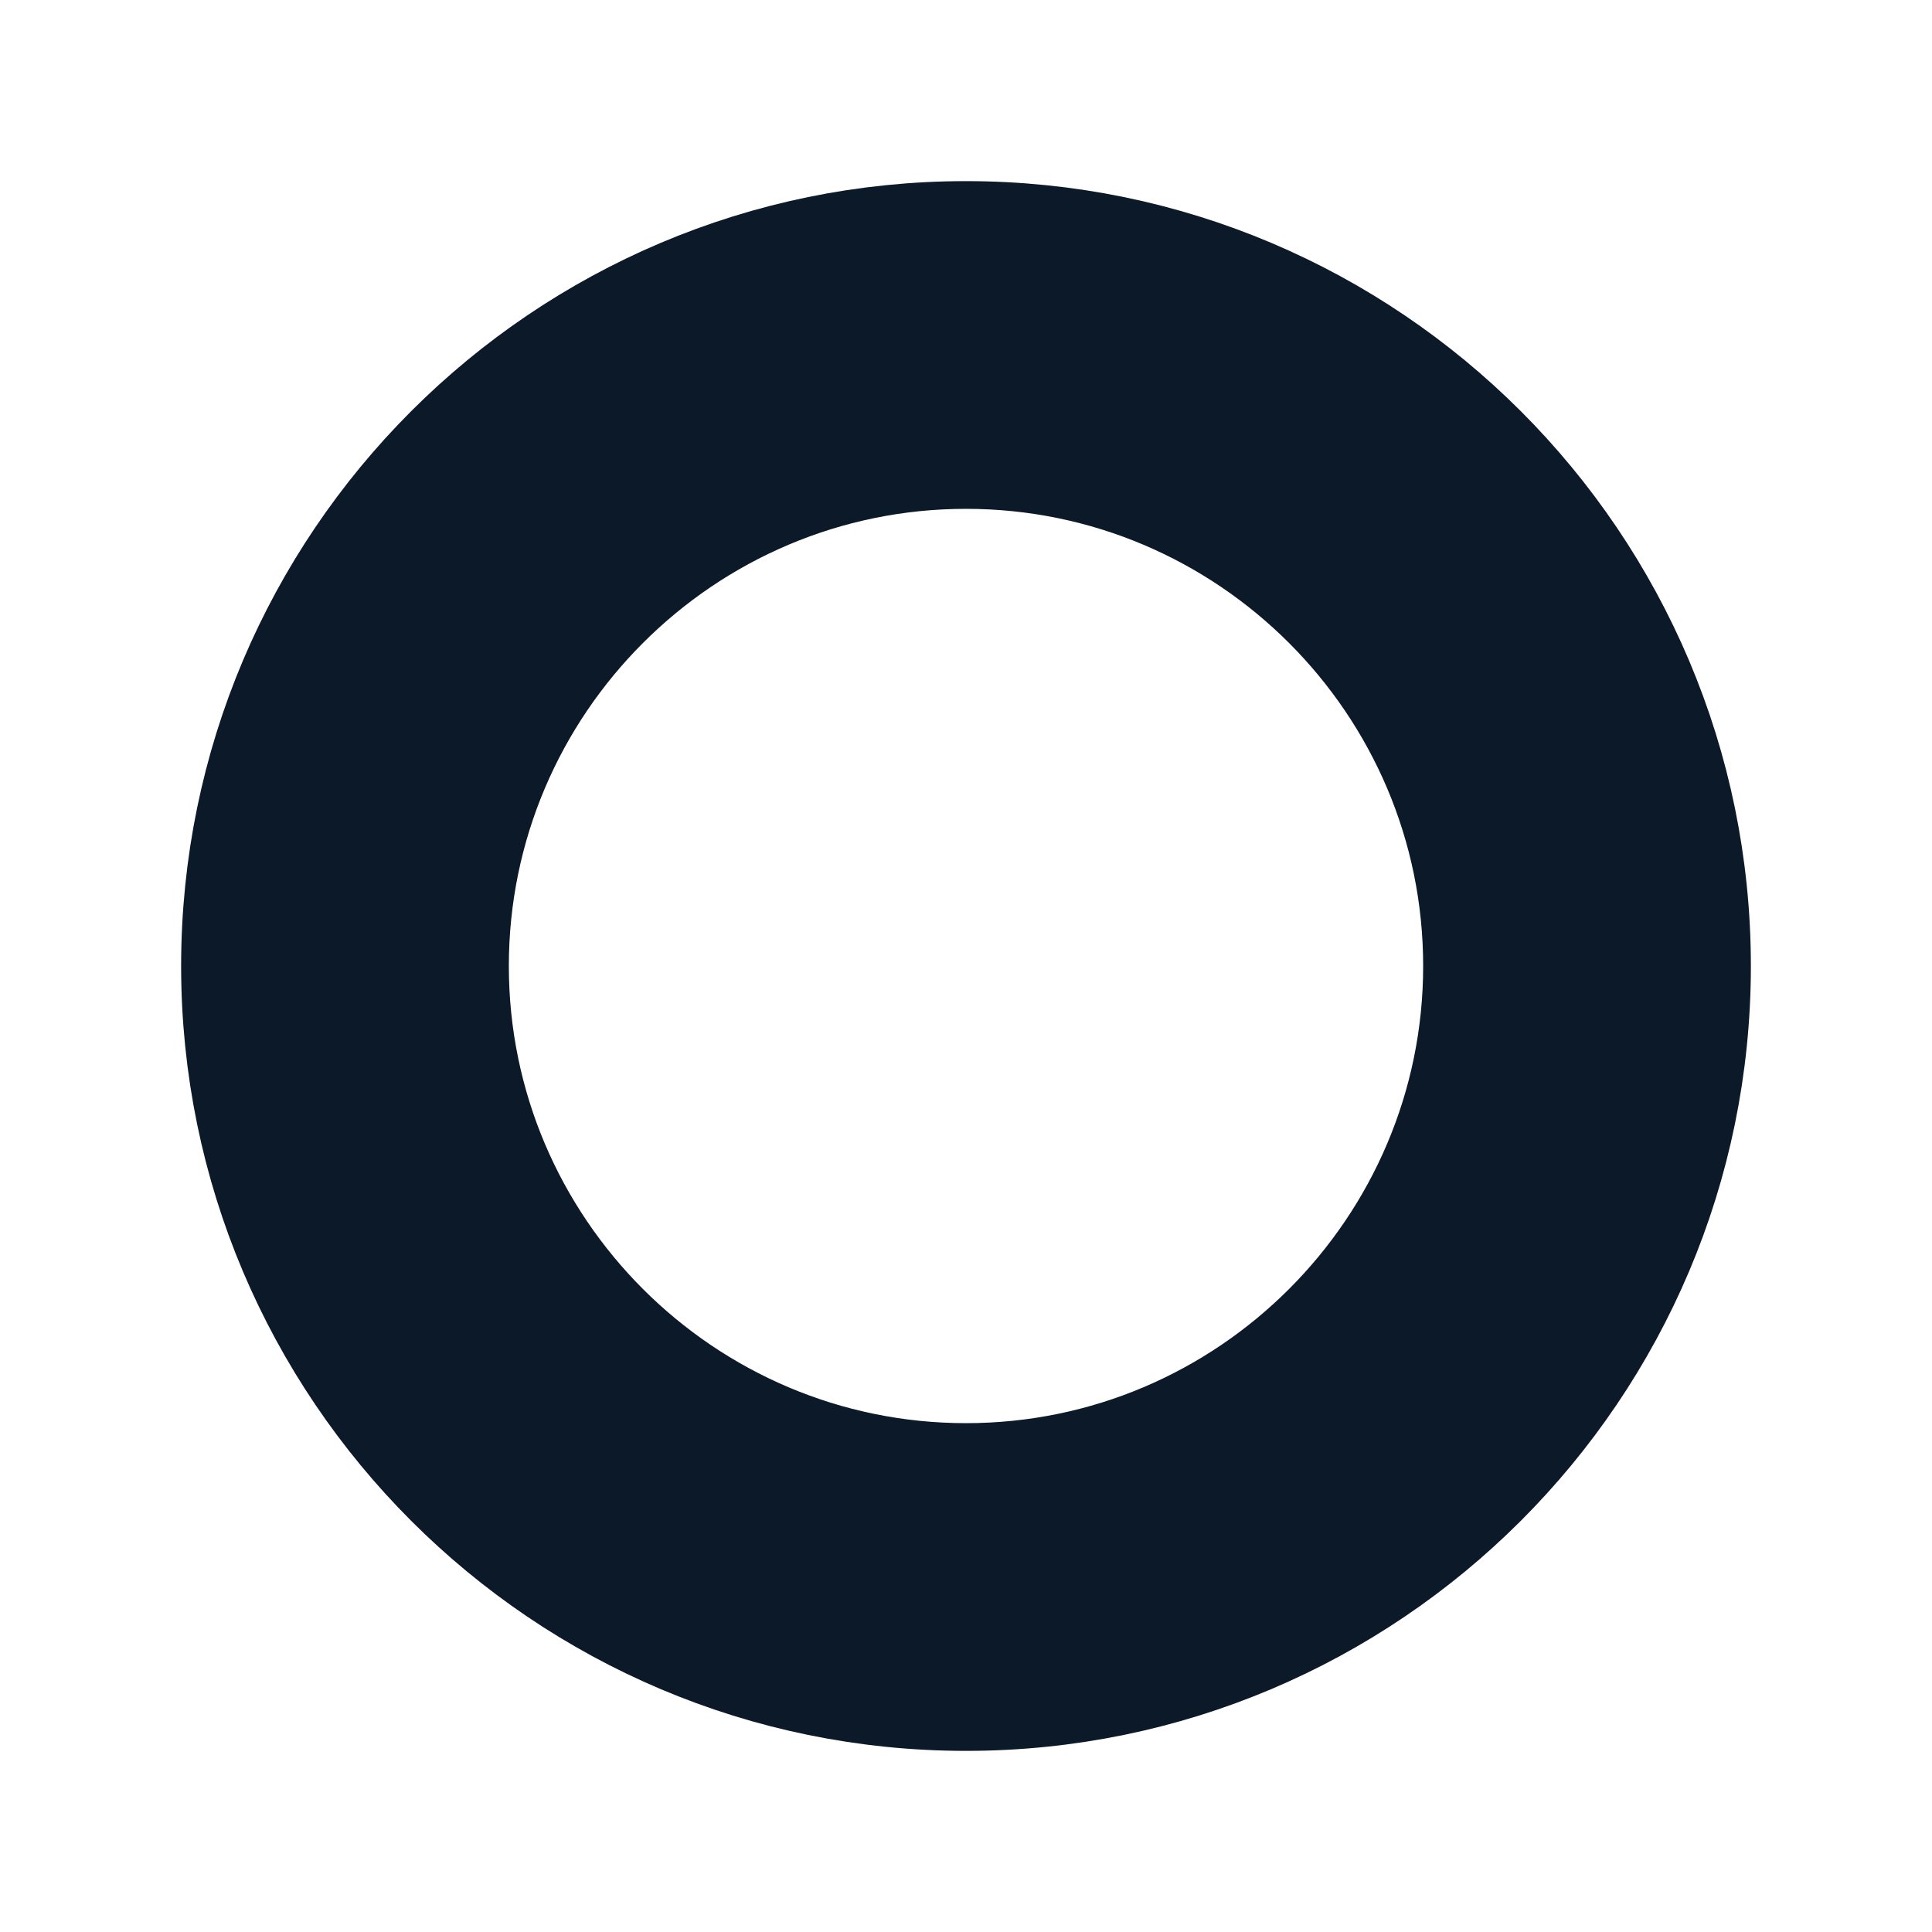
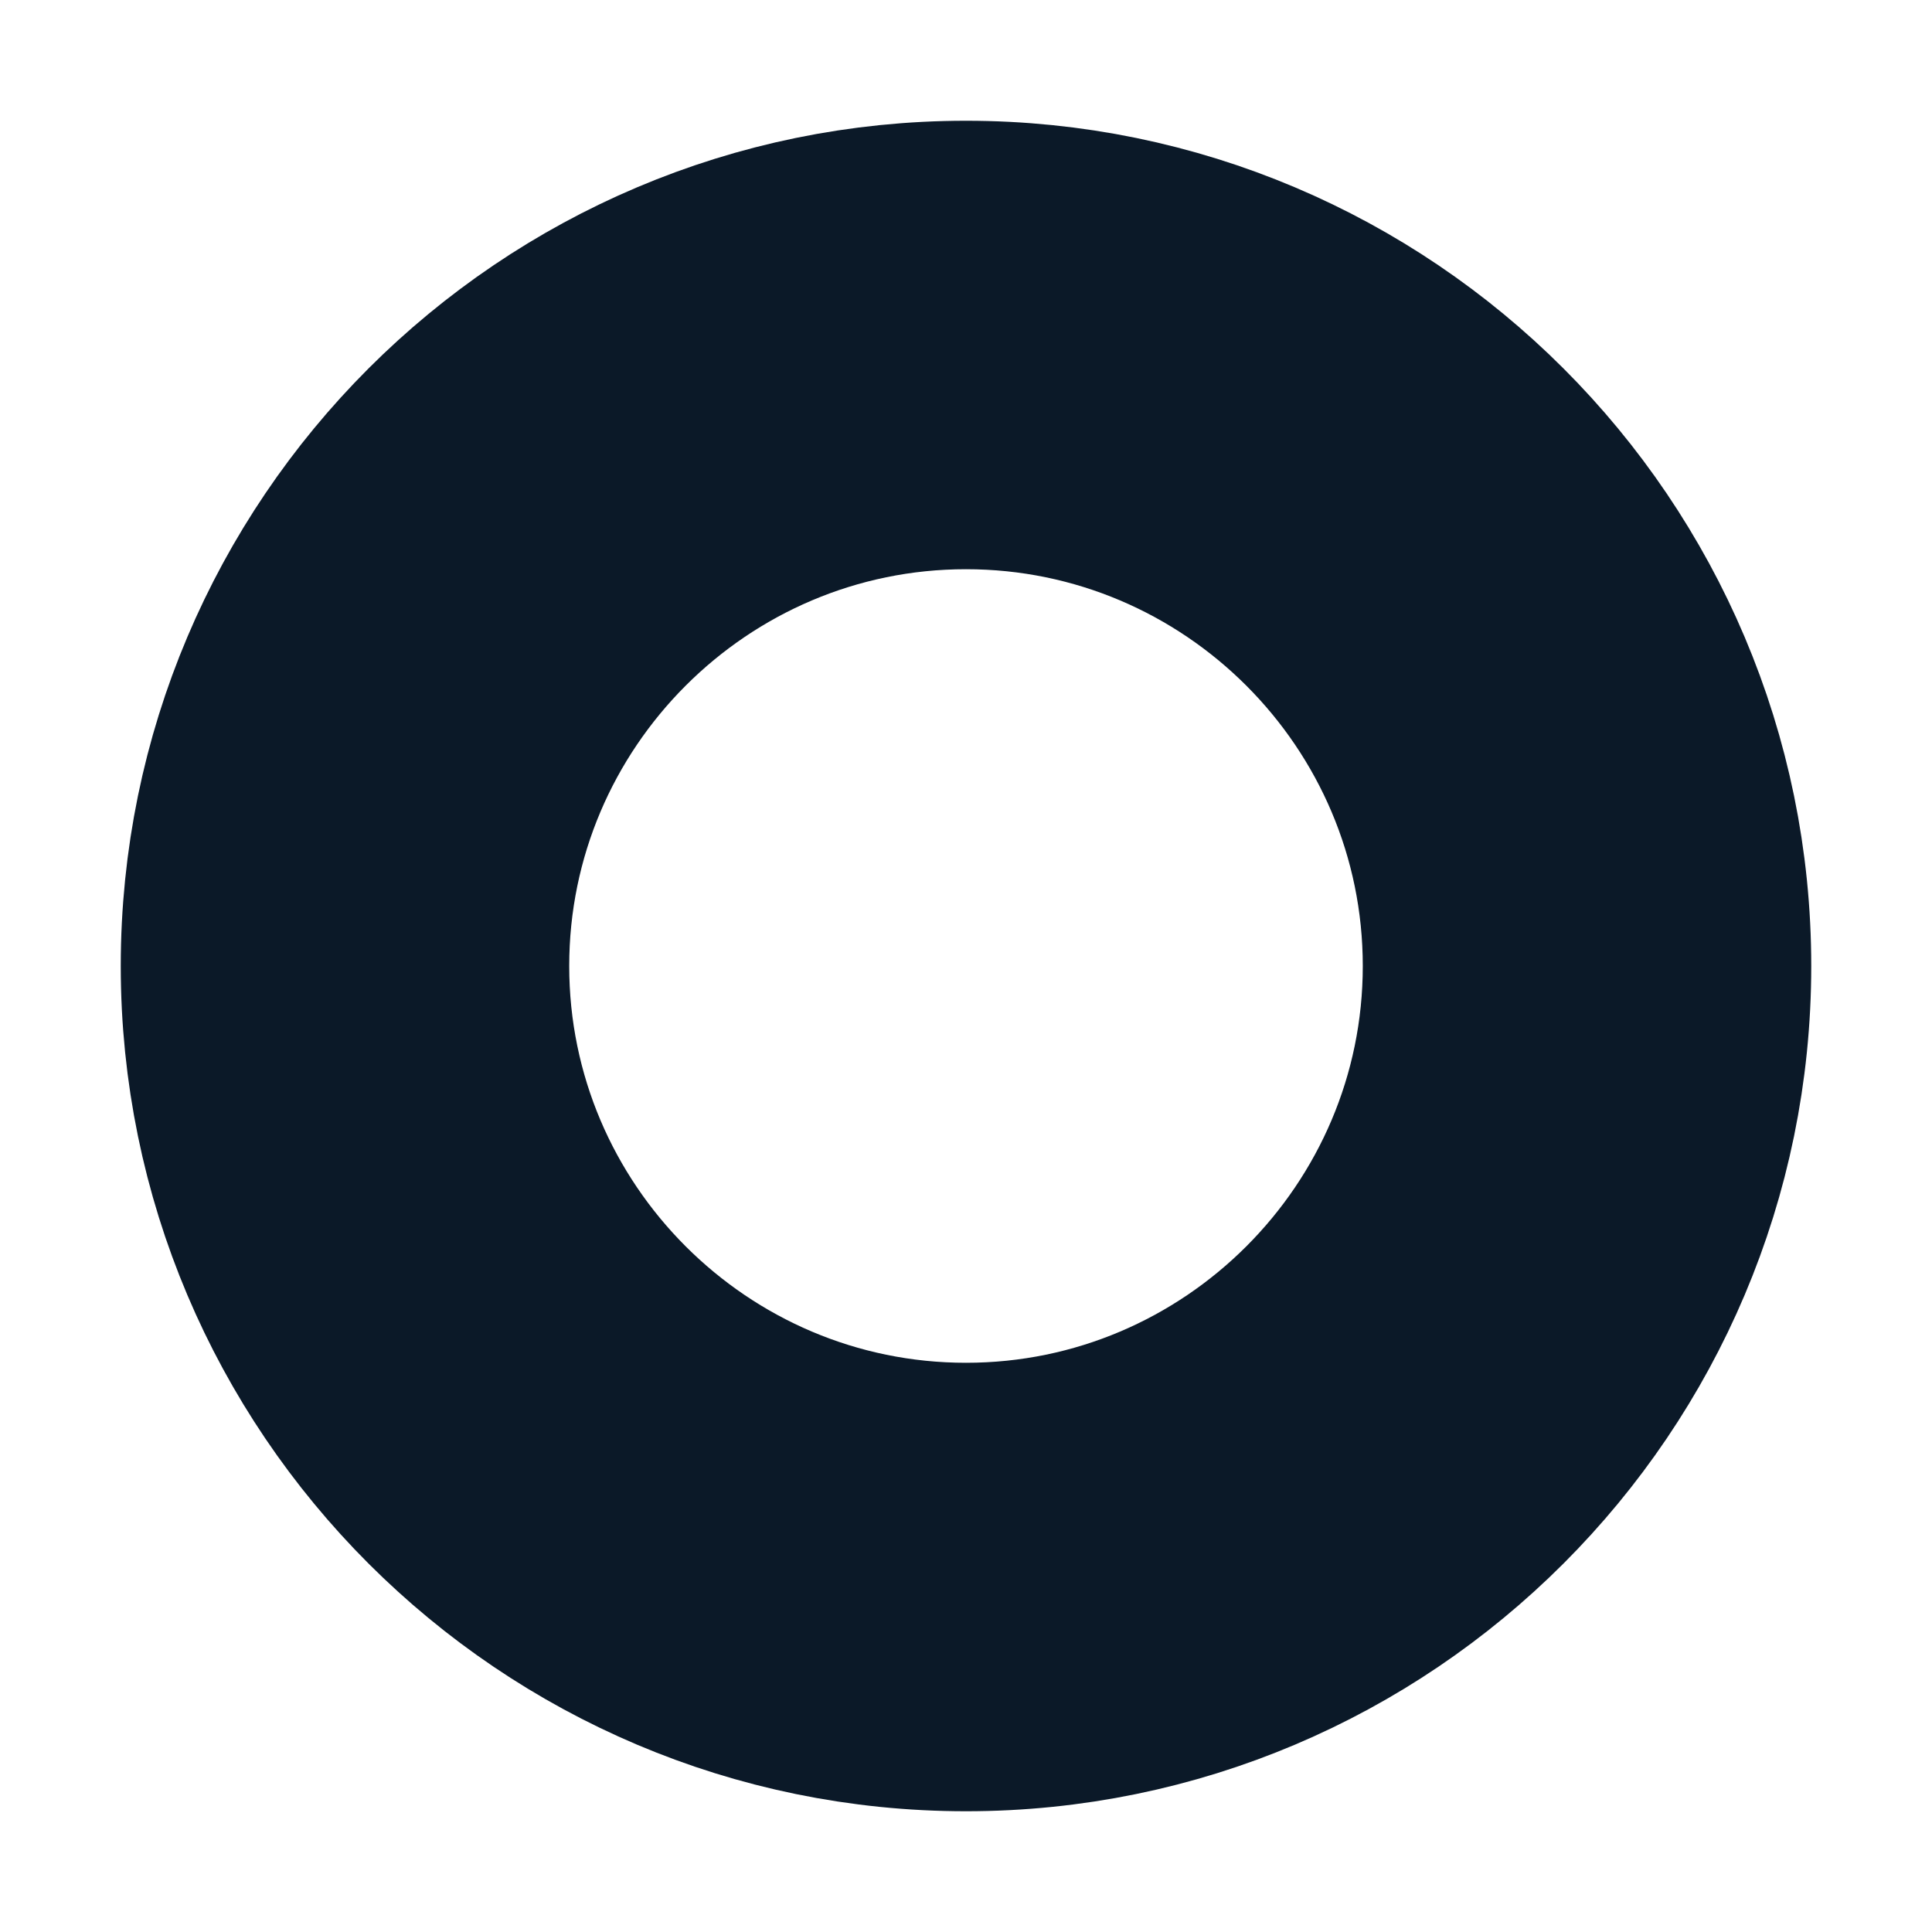
<svg xmlns="http://www.w3.org/2000/svg" width="8" height="8" viewBox="0 0 8 8" fill="none">
-   <path fill-rule="evenodd" clip-rule="evenodd" d="M1 4C1 5.655 2.345 7 4 7C5.655 7 7 5.655 7 4C7 2.345 5.655 1 4 1C2.345 1 1 2.345 1 4ZM4 6.143C2.819 6.143 1.857 5.181 1.857 4C1.857 2.819 2.819 1.857 4 1.857C5.181 1.857 6.143 2.819 6.143 4C6.143 5.181 5.181 6.143 4 6.143Z" fill="#0B1928" stroke="#0B1928" stroke-width="0.5" stroke-miterlimit="10" stroke-linecap="round" stroke-linejoin="round" />
+   <path fill-rule="evenodd" clip-rule="evenodd" d="M1 4C1 5.655 2.345 7 4 7C5.655 7 7 5.655 7 4C7 2.345 5.655 1 4 1C2.345 1 1 2.345 1 4ZM4 6.143C2.819 6.143 1.857 5.181 1.857 4C1.857 2.819 2.819 1.857 4 1.857C5.181 1.857 6.143 2.819 6.143 4C6.143 5.181 5.181 6.143 4 6.143Z" fill="#0B1928" stroke="#0B1928" strokeWidth="0.5" stroke-miterlimit="10" strokeLinecap="round" strokeLinejoin="round" />
</svg>
